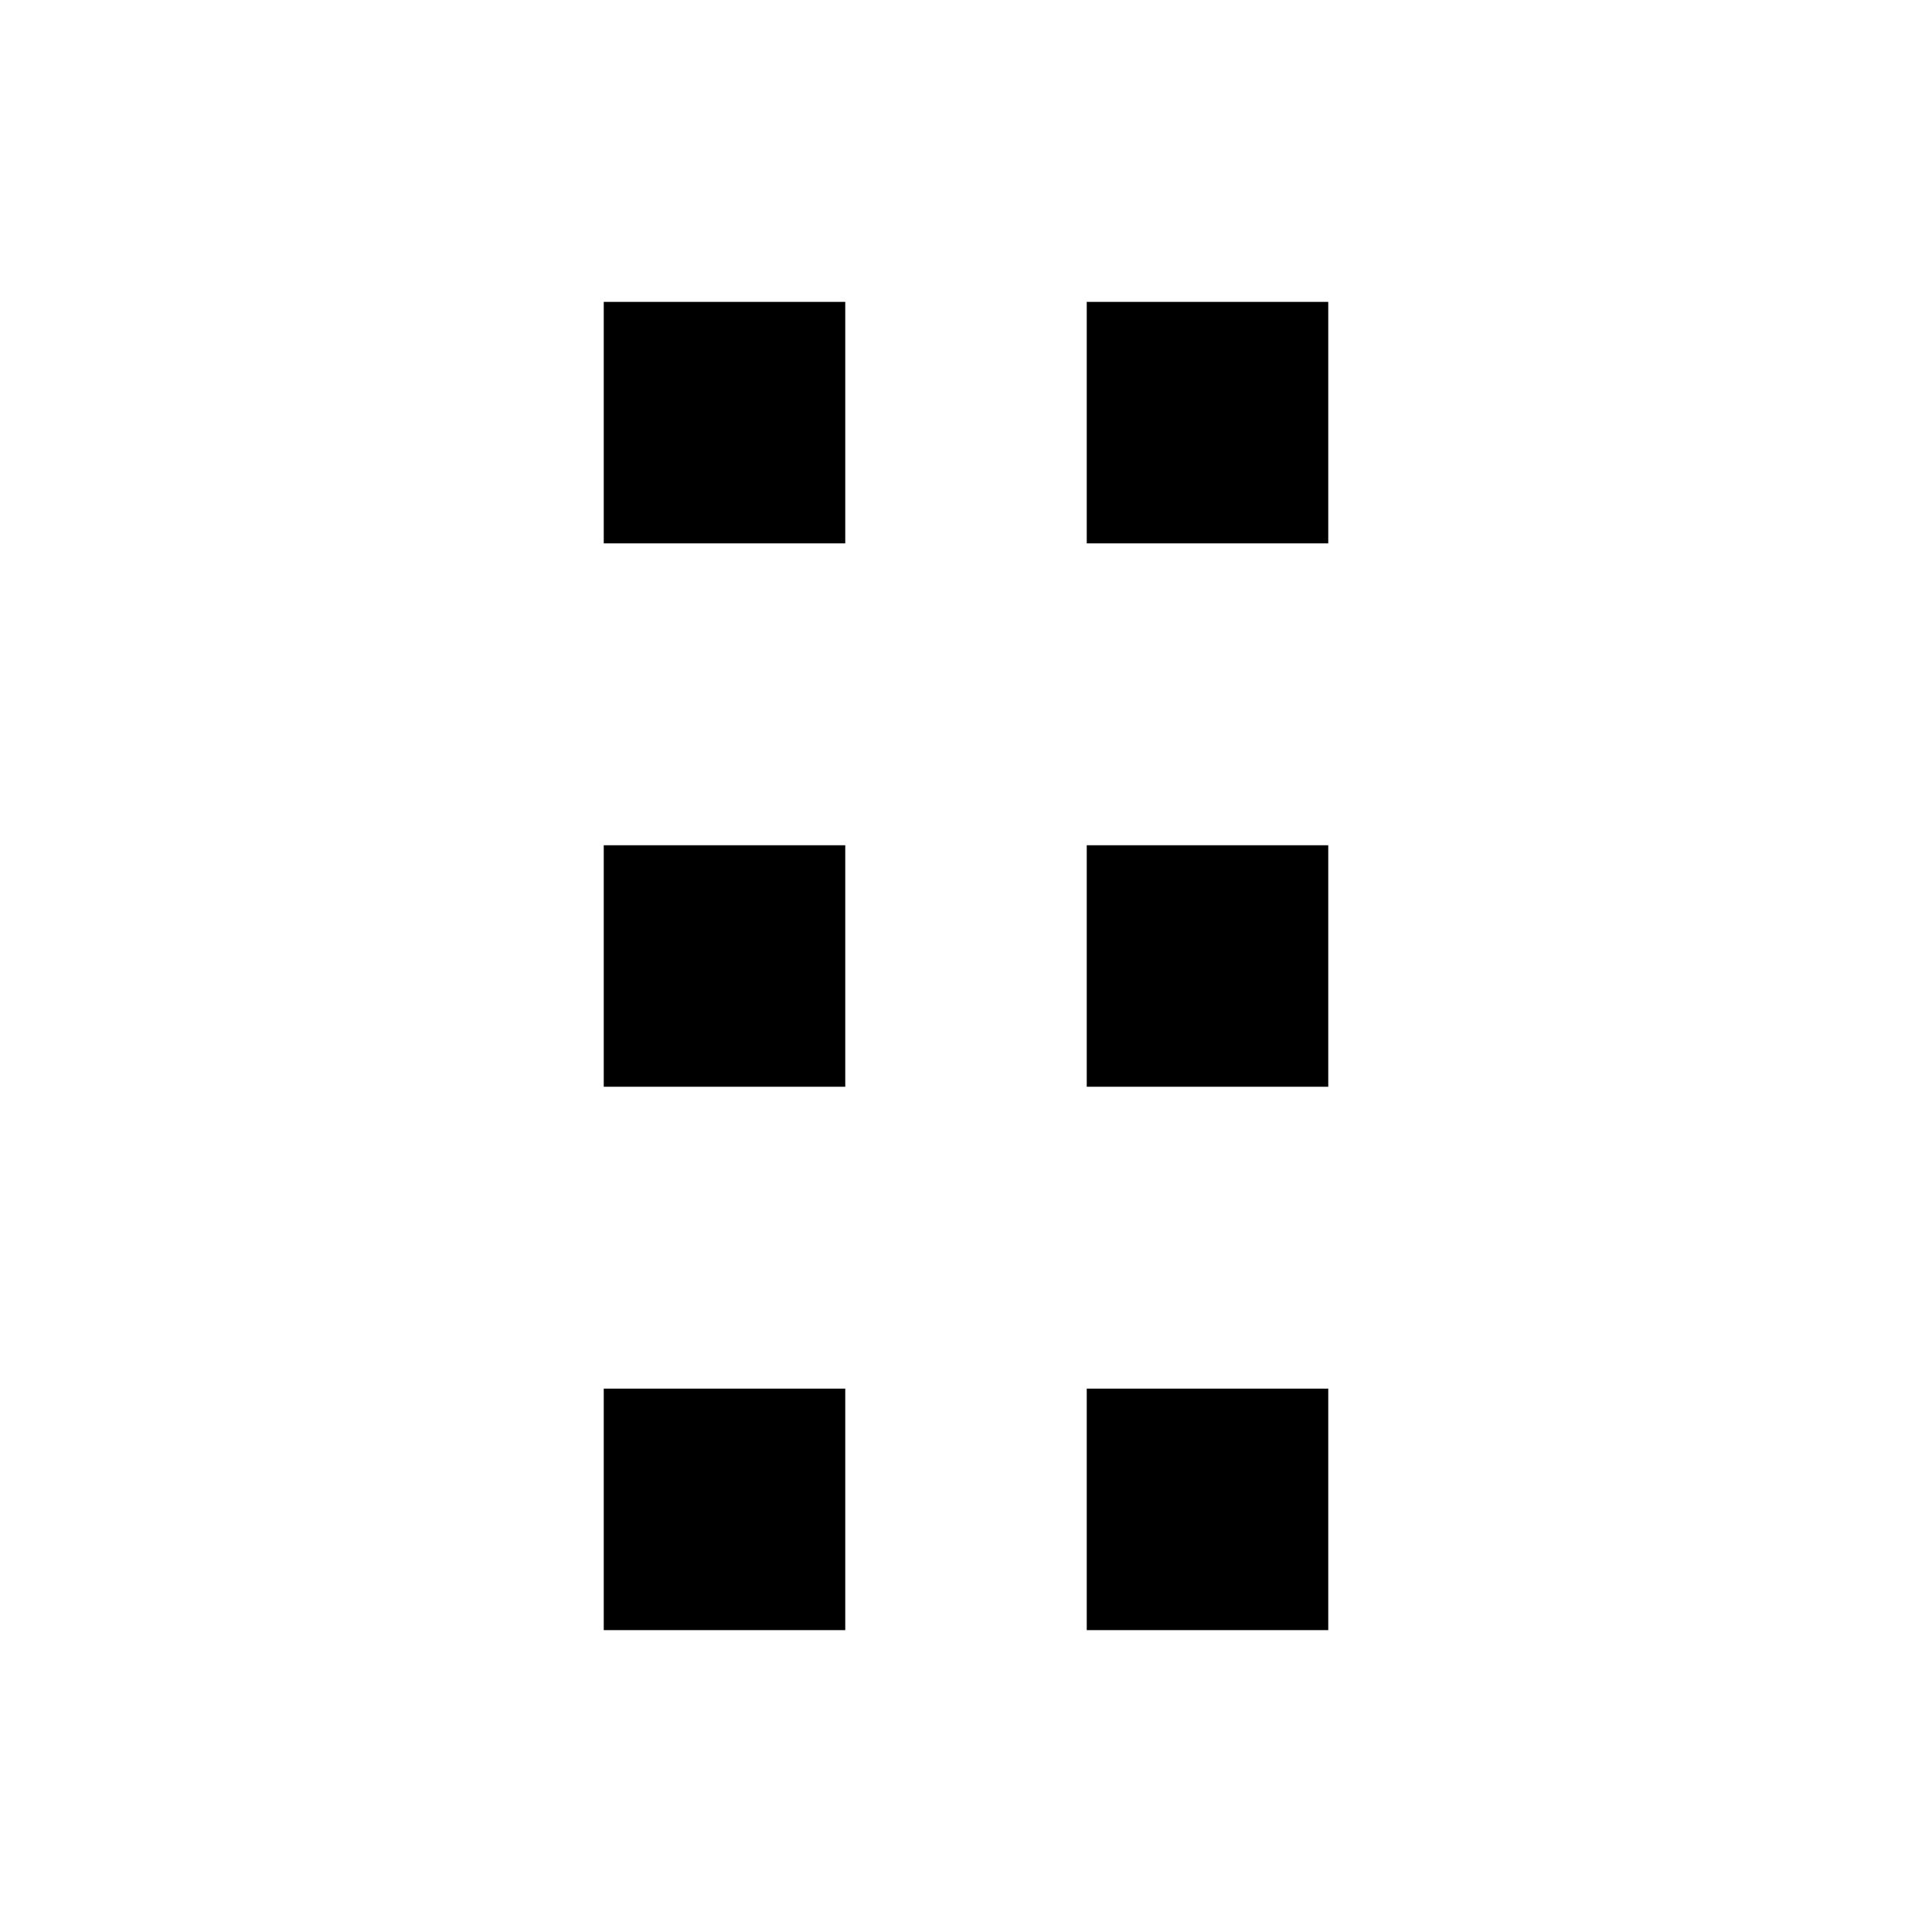
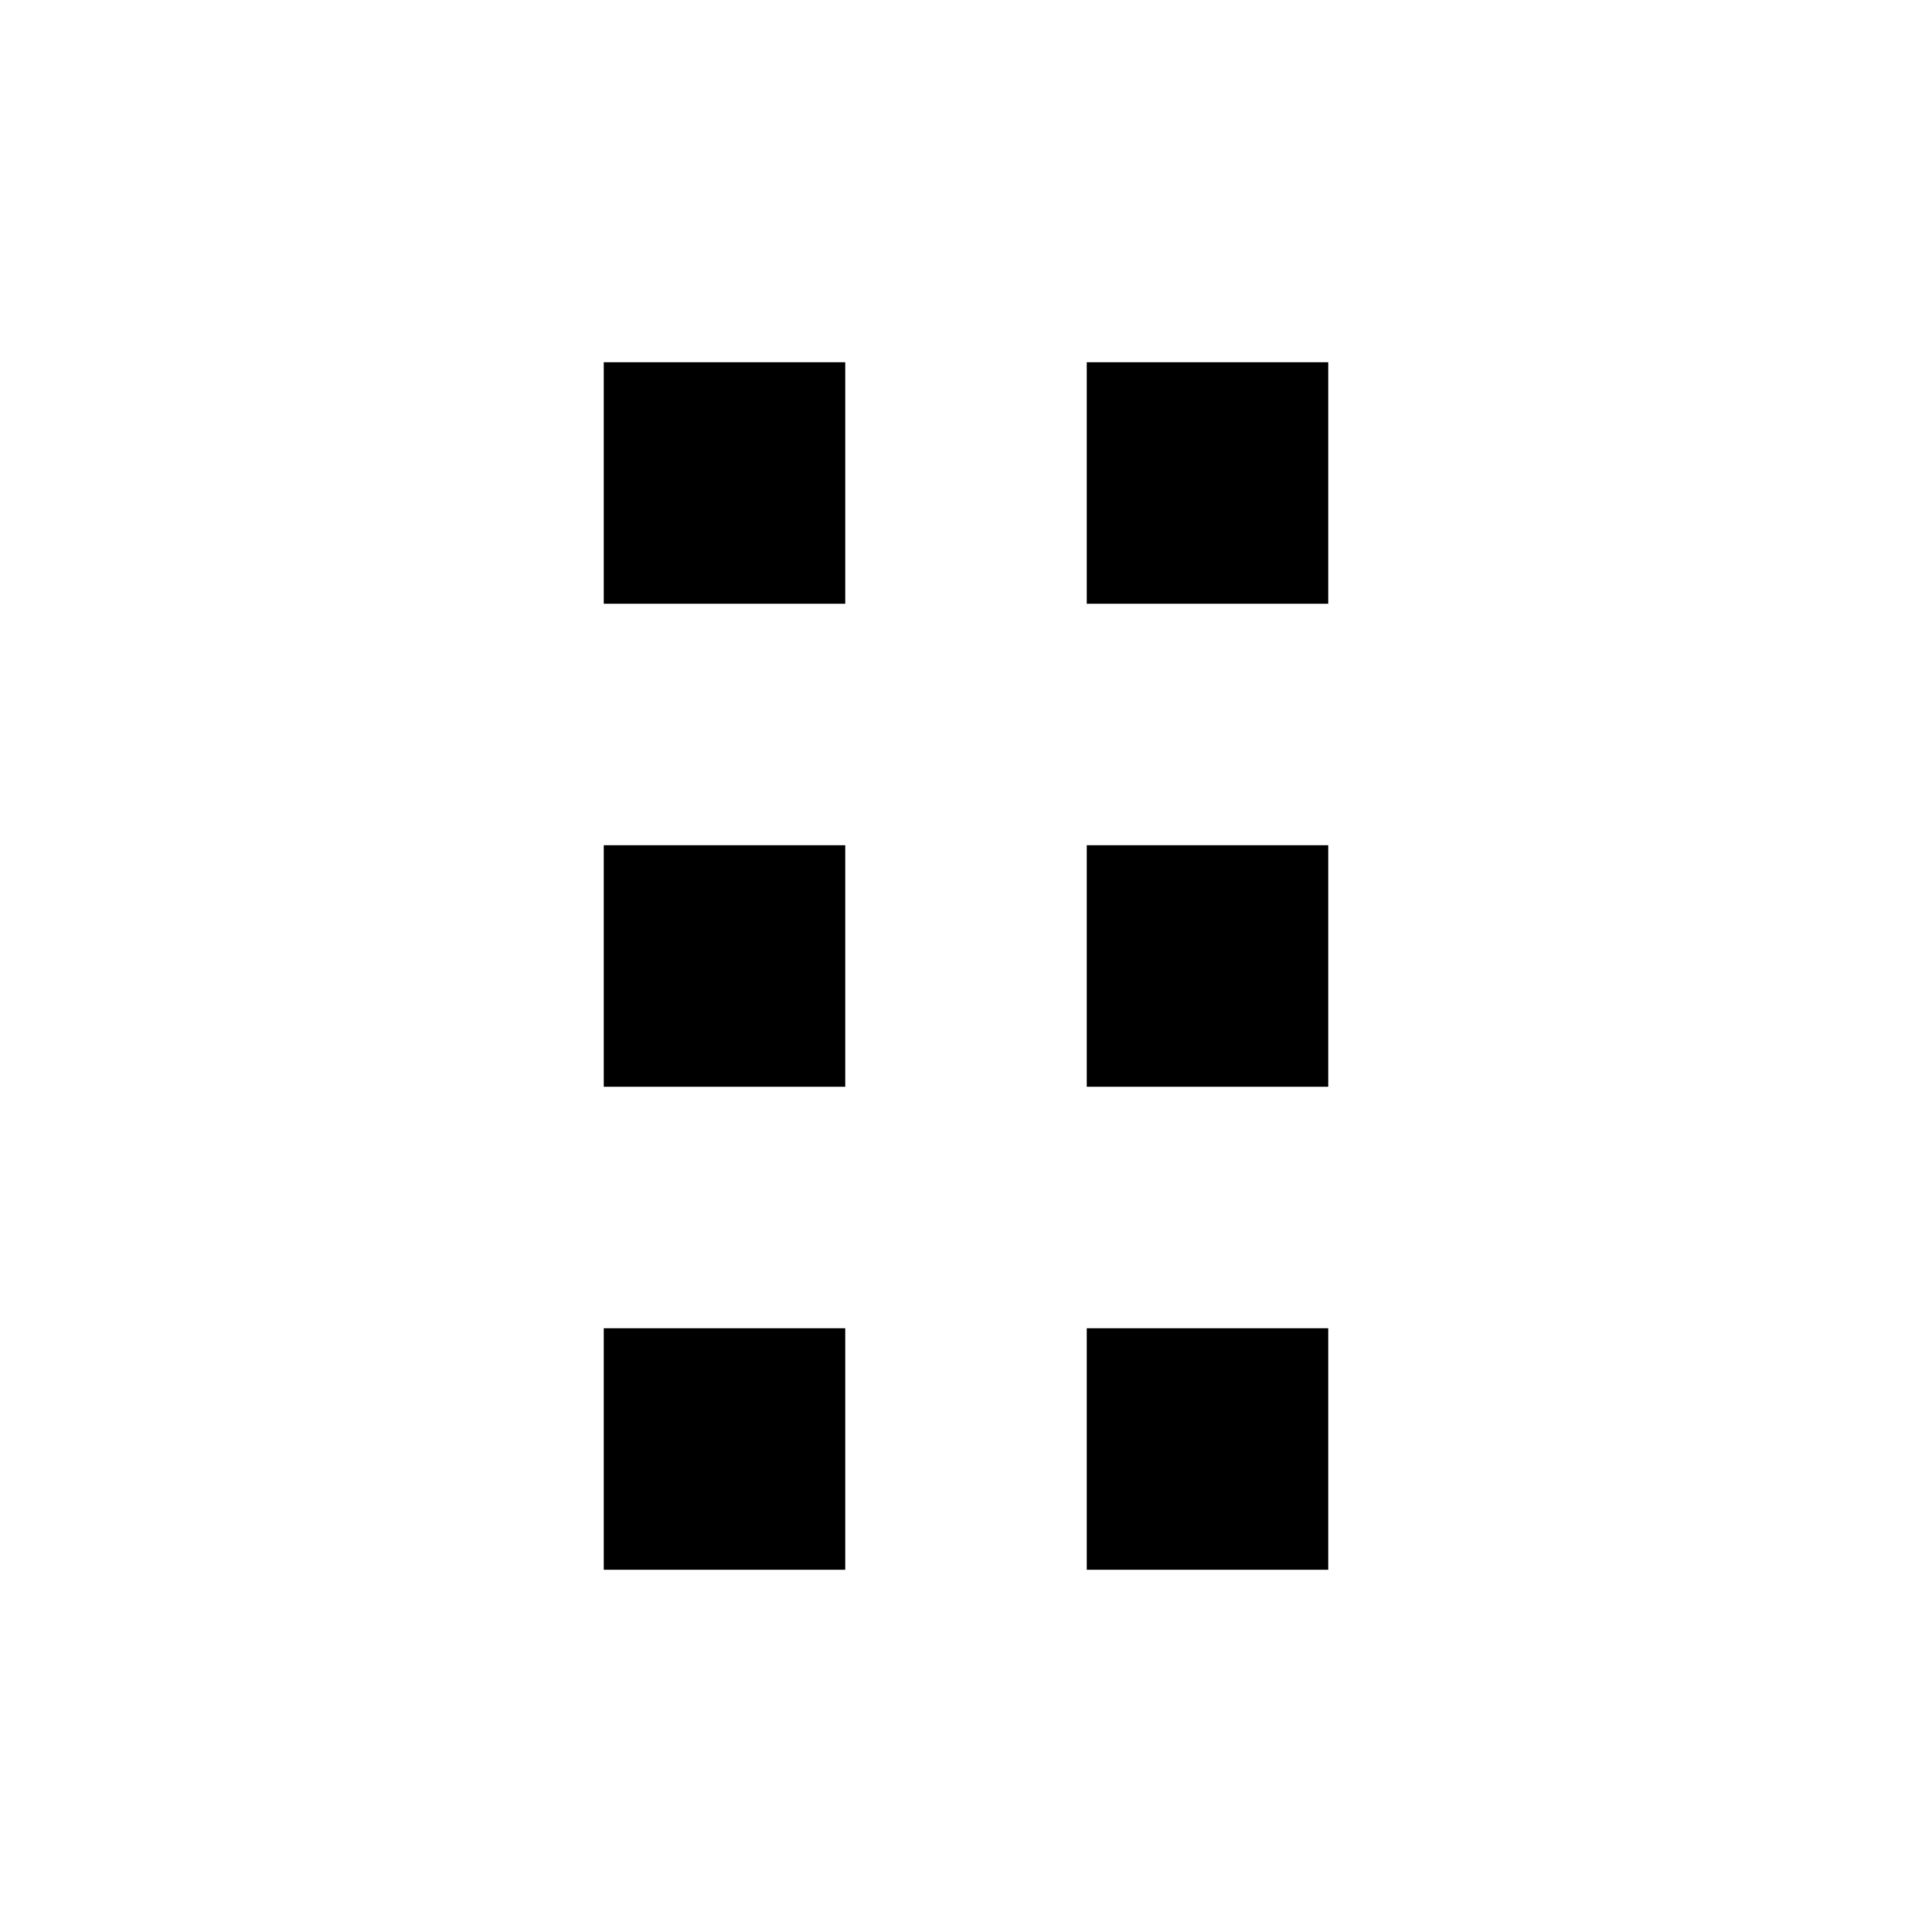
- <svg xmlns="http://www.w3.org/2000/svg" id="icon" viewBox="0 0 32 32">
-   <defs>
-     <style>.cls-1{fill:none;}</style>
-   </defs>
-   <rect x="10" y="5" width="4" height="4" />
-   <rect x="18" y="5" width="4" height="4" />
+ <svg xmlns="http://www.w3.org/2000/svg" version="1.1" id="icon" x="0px" y="0px" width="32px" height="32px" viewBox="0 0 32 32" style="enable-background:new 0 0 32 32;" xml:space="preserve">
+   <style type="text/css">
+ 	.st0{fill:none;}
+ </style>
+   <rect x="10" y="6" width="4" height="4" />
+   <rect x="18" y="6" width="4" height="4" />
  <rect x="10" y="14" width="4" height="4" />
  <rect x="18" y="14" width="4" height="4" />
-   <rect x="10" y="23" width="4" height="4" />
-   <rect x="18" y="23" width="4" height="4" />
-   <rect id="_Transparent_Rectangle_" data-name="&lt;Transparent Rectangle&gt;" class="cls-1" width="32" height="32" />
+   <rect x="10" y="22" width="4" height="4" />
+   <rect x="18" y="22" width="4" height="4" />
+   <rect id="_Transparent_Rectangle_" class="st0" width="32" height="32" />
</svg>
